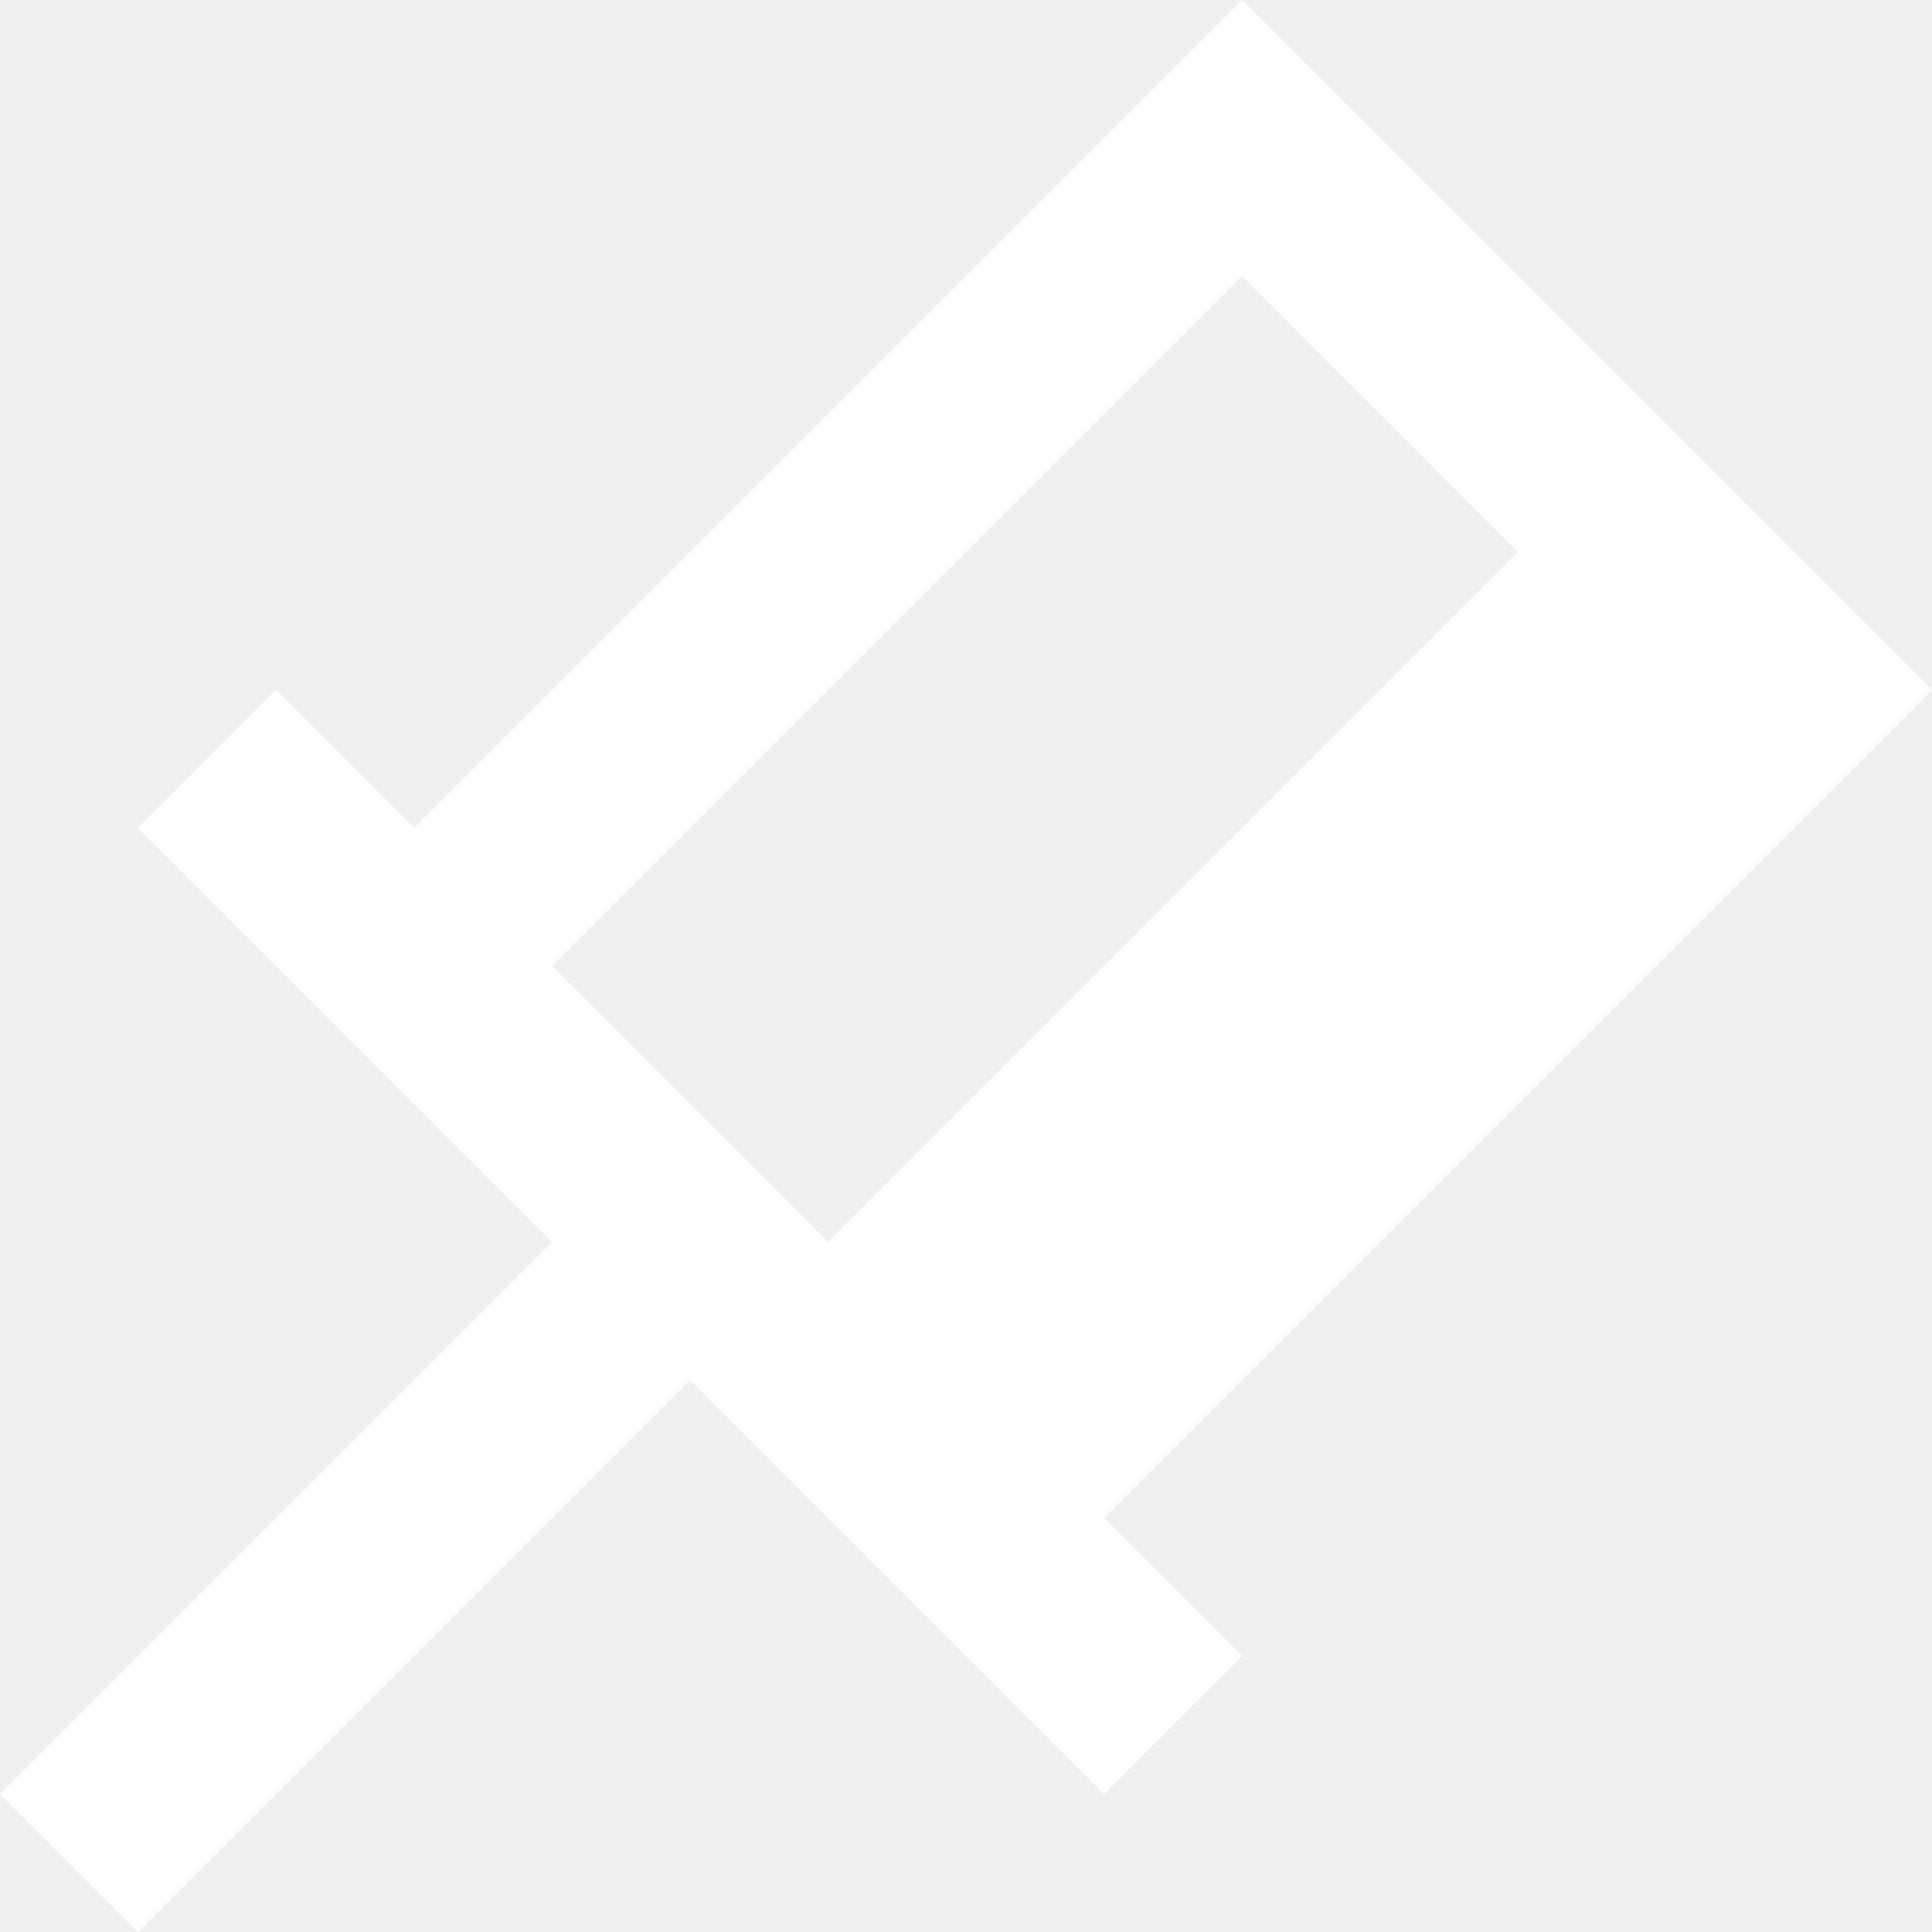
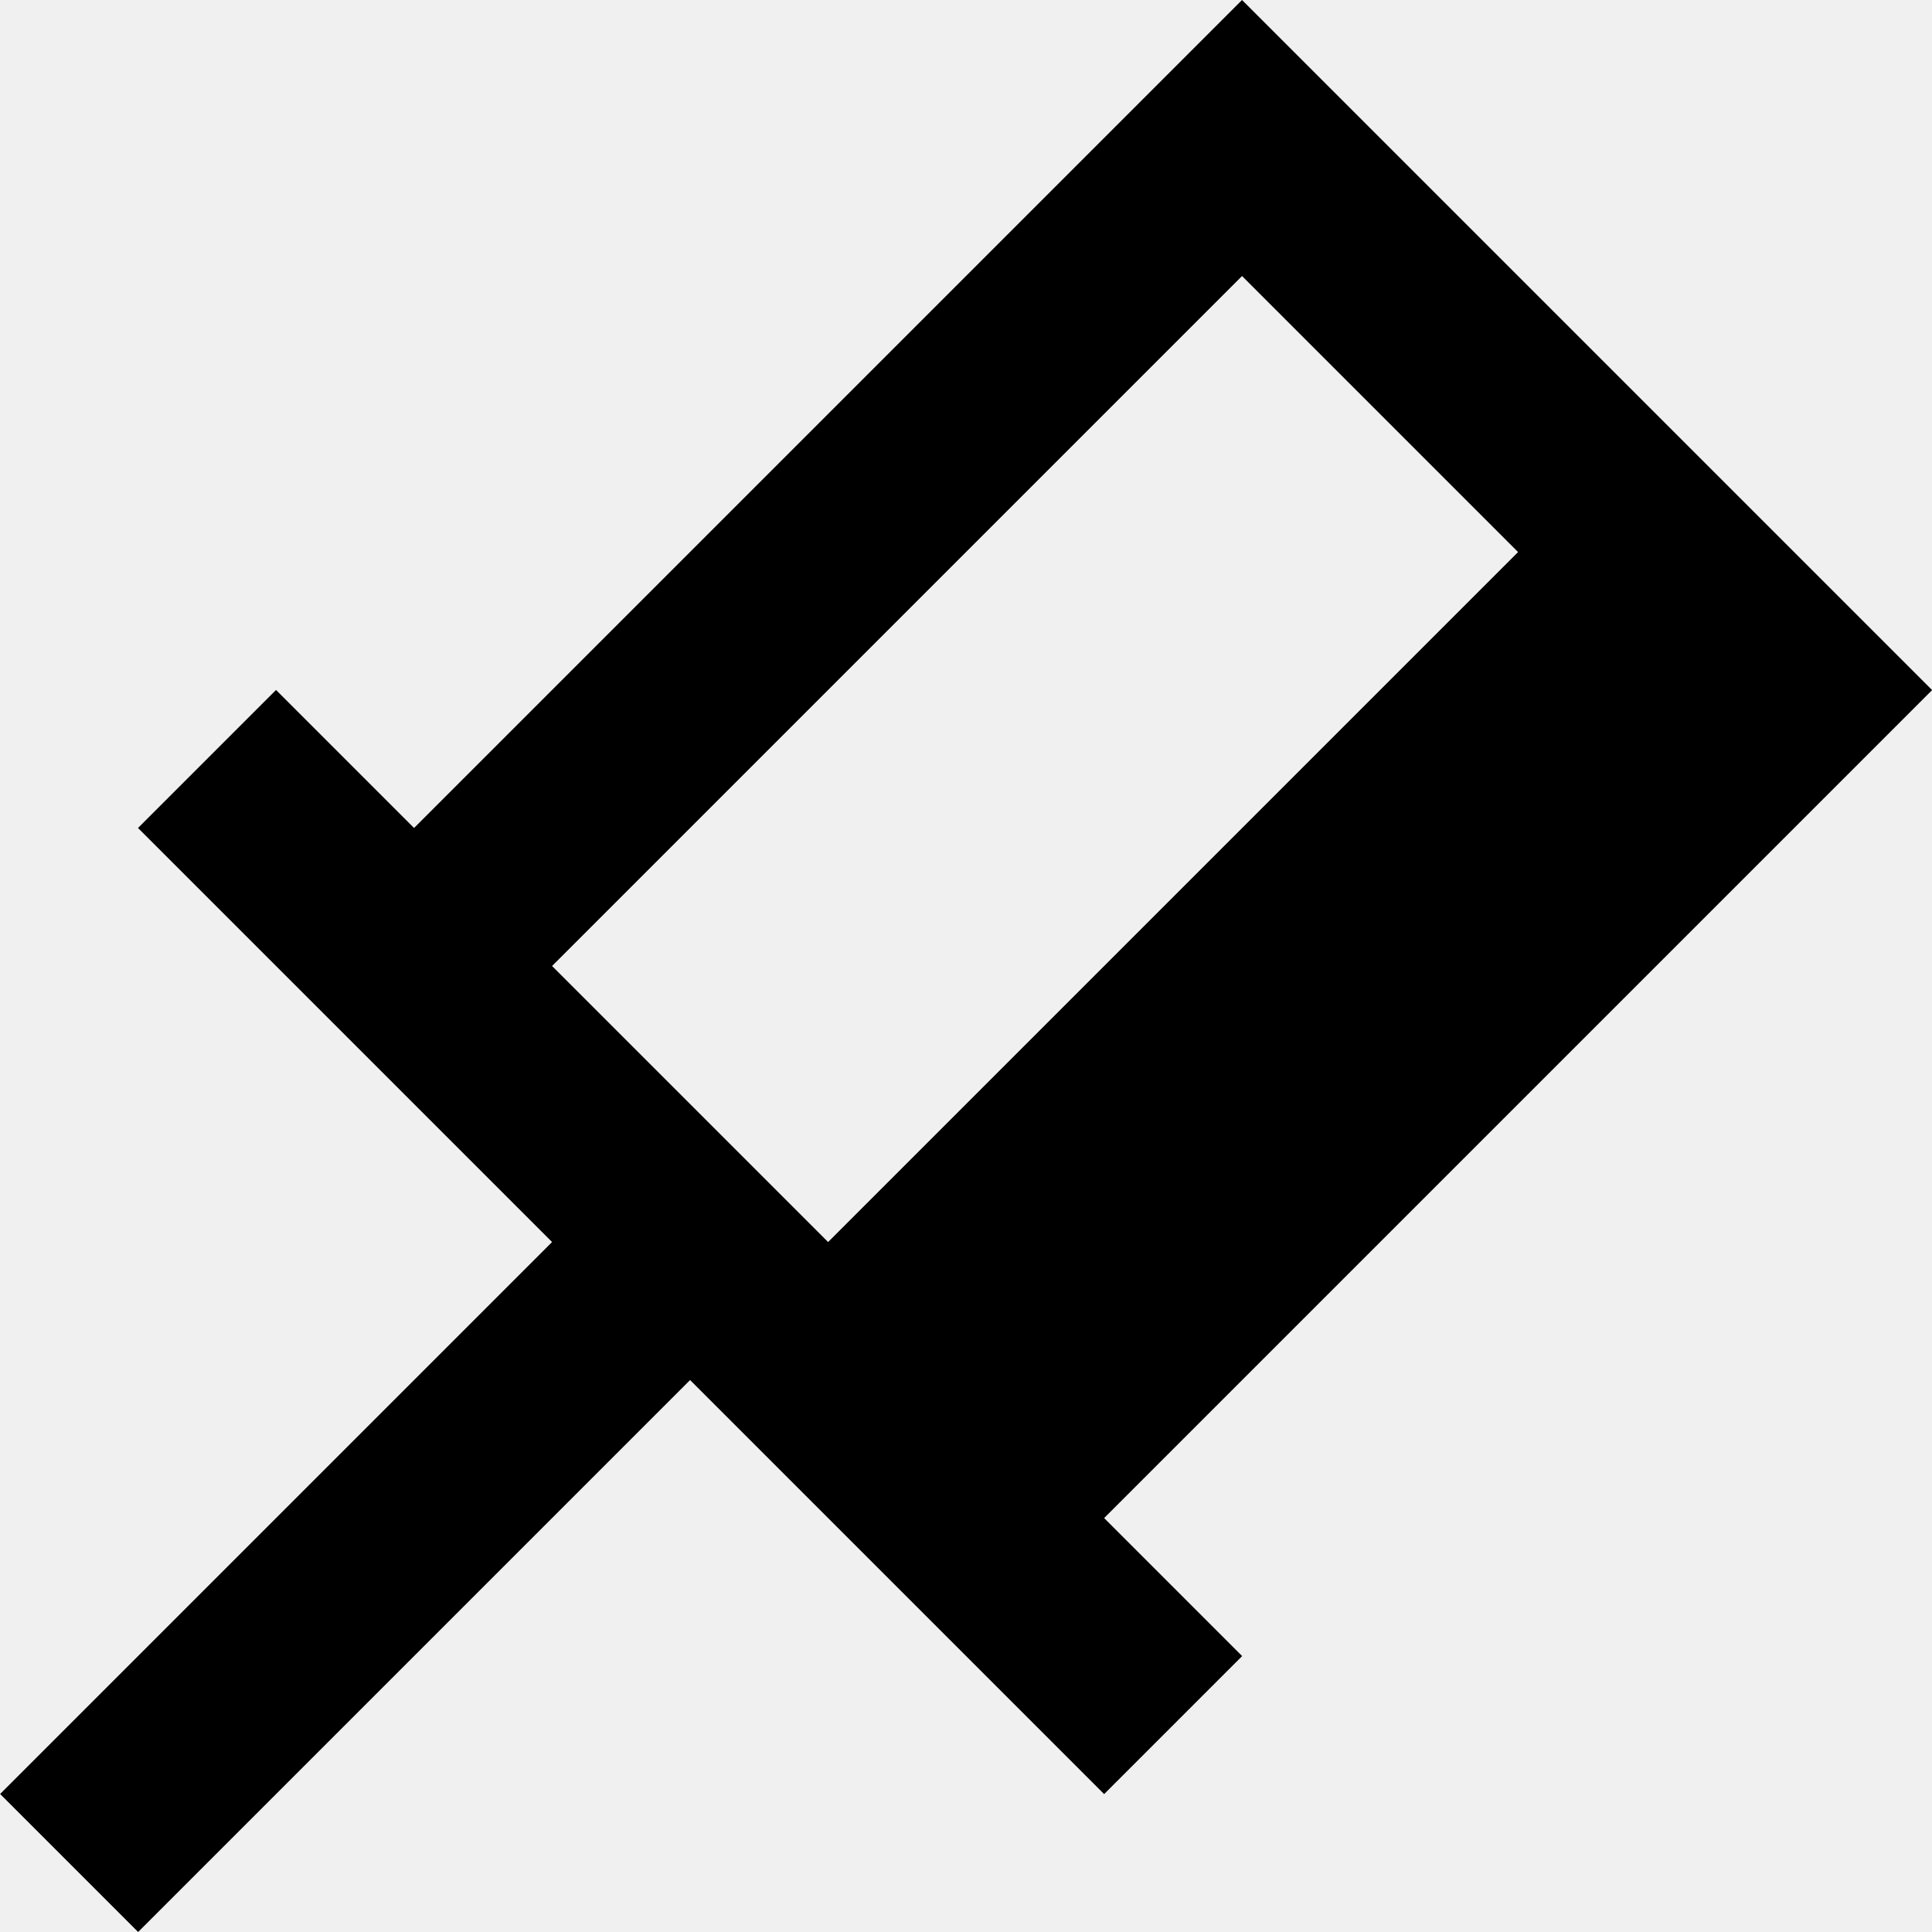
<svg xmlns="http://www.w3.org/2000/svg" width="16" height="16" enable-background="new 0 0 122.879 122.867" version="1.1" viewBox="0 0 16 16" xml:space="preserve">
-   <path d="m10.286-1.055e-6 -6.857 6.857-1.143-1.143-1.143 1.143 3.429 3.429-4.571 4.571 1.143 1.143 4.571-4.571 3.429 3.429 1.143-1.143-1.143-1.143 6.857-6.857-4.571-4.571zm0 2.286 2.286 2.286-5.714 5.714-2.286-2.286z" fill="#ffffff" />
+   <path d="m10.286-1.055e-6 -6.857 6.857-1.143-1.143-1.143 1.143 3.429 3.429-4.571 4.571 1.143 1.143 4.571-4.571 3.429 3.429 1.143-1.143-1.143-1.143 6.857-6.857-4.571-4.571zm0 2.286 2.286 2.286-5.714 5.714-2.286-2.286z" fill="#000000" />
</svg>
